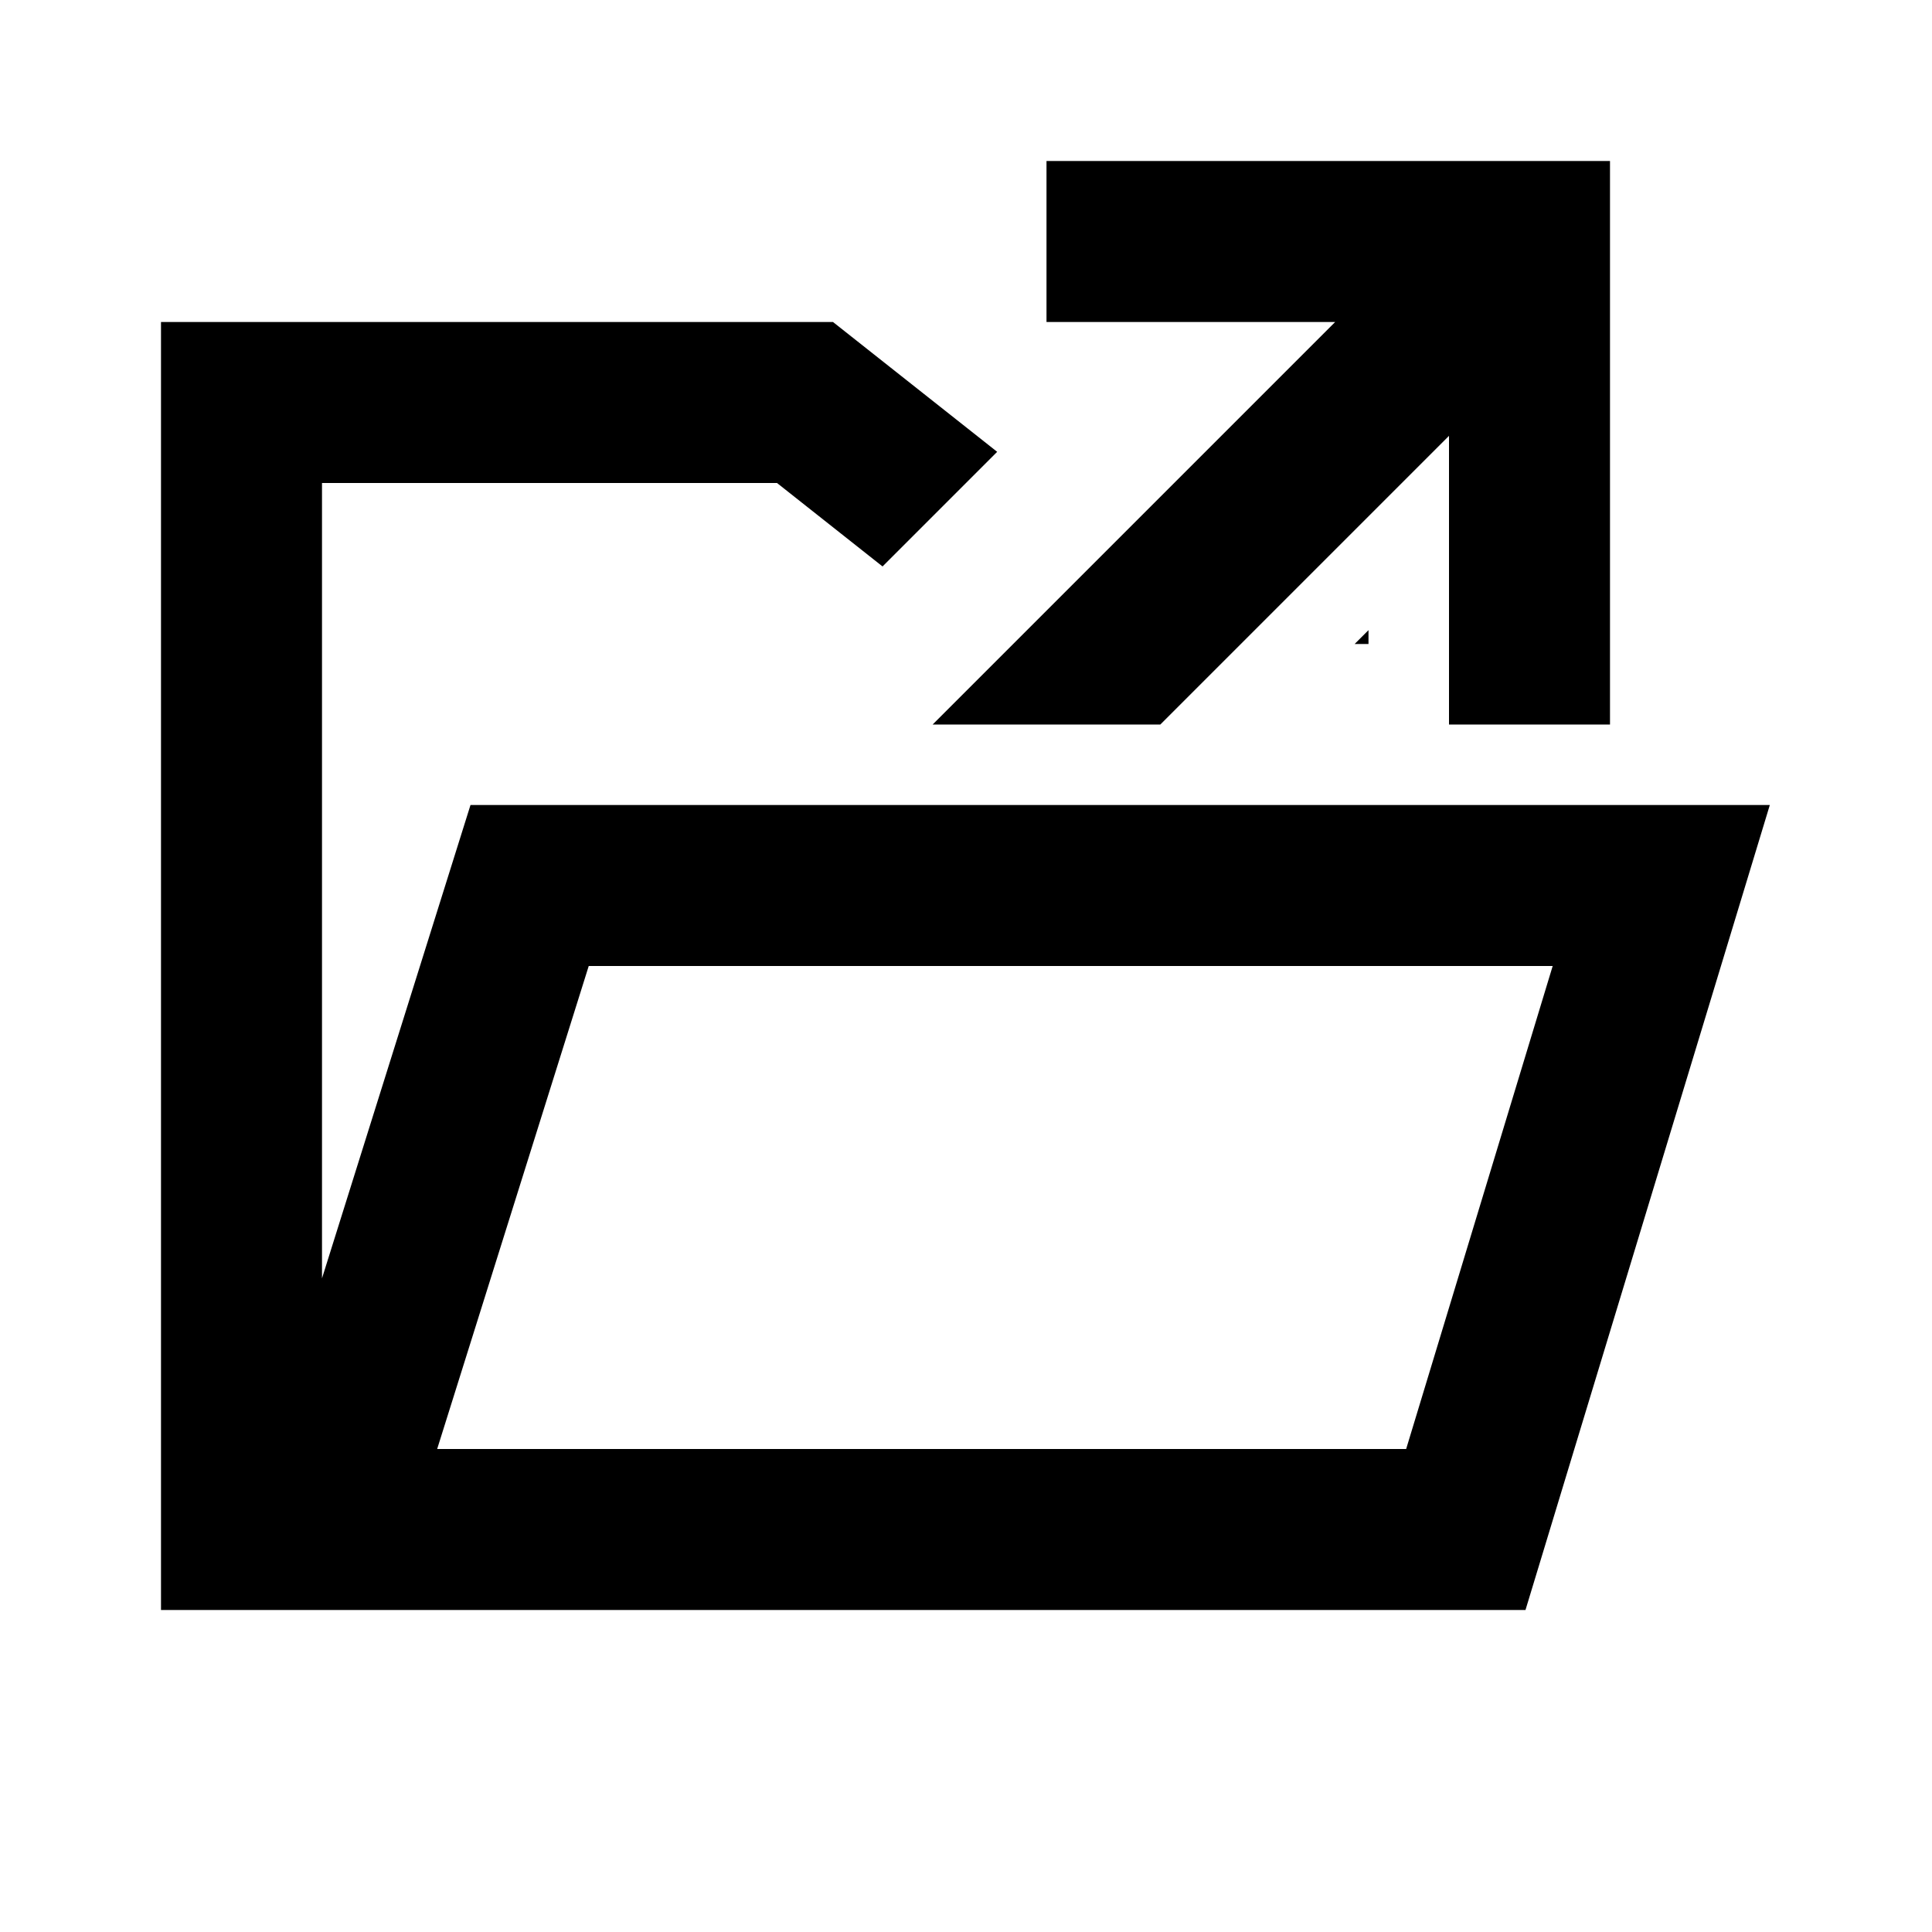
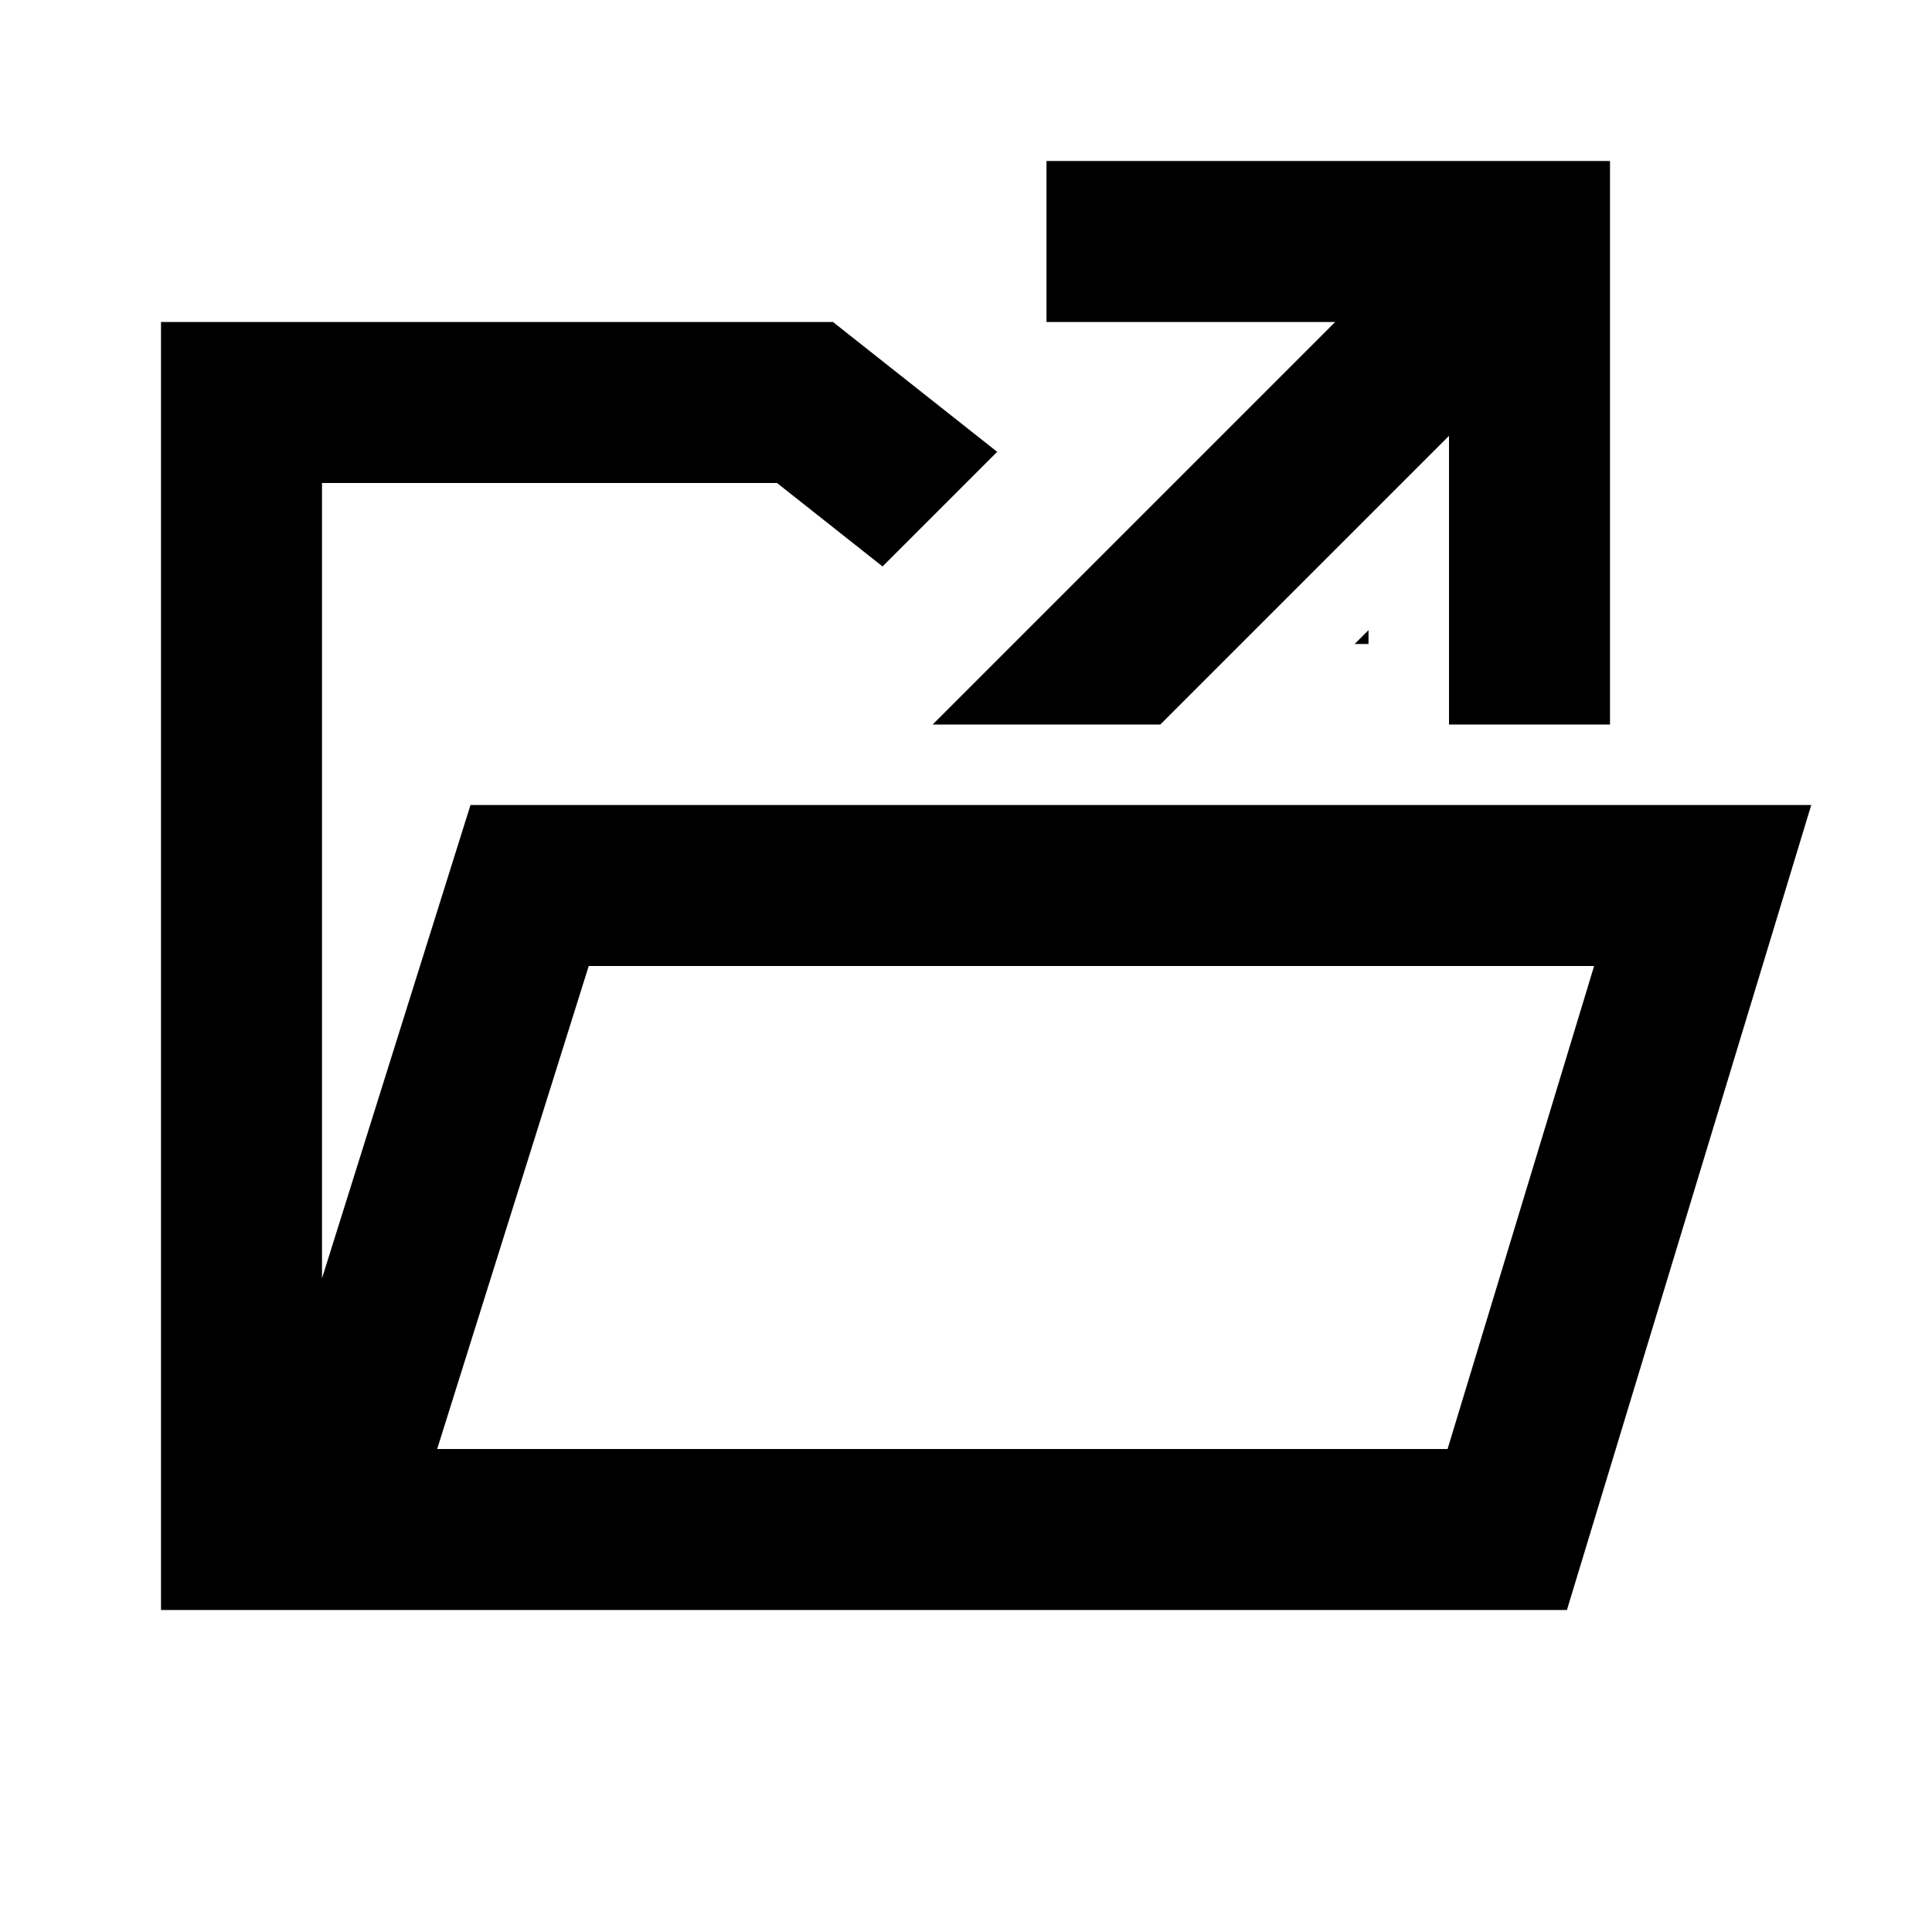
- <svg xmlns="http://www.w3.org/2000/svg" width="512px" height="512px" viewBox="0 0 512 512" version="1.1">
-   <g id="Page-1" stroke="none" stroke-width="1" fill="none" fill-rule="evenodd">
-     <g id="audio-description1" fill="#000000" transform="translate(42.66667, 42.66667)">
-       <path d="M178.083,42.667 L221.594,77.072 L191.217,107.449 L163.25,85.333 L42.667,85.333 L42.667,296.107 L82.021,170.667 L341.333,170.667 L341.333,170.666 L384,170.666 L384,170.667 L426.354,170.667 L361.604,384 L7.10542736e-15,384 L7.10542736e-15,42.667 L178.083,42.667 Z M368.812,213.333 L113.354,213.333 L73.187,341.333 L329.979,341.333 L368.812,213.333 Z M319.999,128 L316.328,128 L320,124.327 L319.999,128 Z" id="Combined-Shape" />
-       <path d="M384,7.10542736e-15 L384,149.333 L341.333,149.333 L341.333,72.836 L264.837,149.333 L204.497,149.333 L311.163,42.666 L234.667,42.667 L234.667,7.10542736e-15 L384,7.10542736e-15 Z" id="Combined-Shape" fill-rule="nonzero" />
-     </g>
+ <svg xmlns="http://www.w3.org/2000/svg" width="512" height="512" viewBox="0 0 512 512">
+   <g fill-rule="evenodd" transform="translate(42.667 42.667)">
+     <path d="M178.083,42.667 L221.594,77.072 L191.217,107.449 L163.25,85.333 L42.667,85.333 L42.667,296.107 L82.021,170.667 L341.333,170.667 L341.333,170.666 L384,170.666 L437.333,170.667 L372.583,384 L-2.13162821e-14,384 L-2.13162821e-14,42.667 L178.083,42.667 Z M379.791,213.333 L113.354,213.333 L73.187,341.333 L340.958,341.333 L379.791,213.333 Z M319.999,128 L316.328,128 L320,124.327 L319.999,128 Z" />
+     <path fill-rule="nonzero" d="M384,7.10542736e-15 L384,149.333 L341.333,149.333 L341.333,72.836 L264.837,149.333 L204.497,149.333 L311.163,42.666 L234.667,42.667 L234.667,7.10542736e-15 L384,7.10542736e-15 Z" />
  </g>
</svg>
